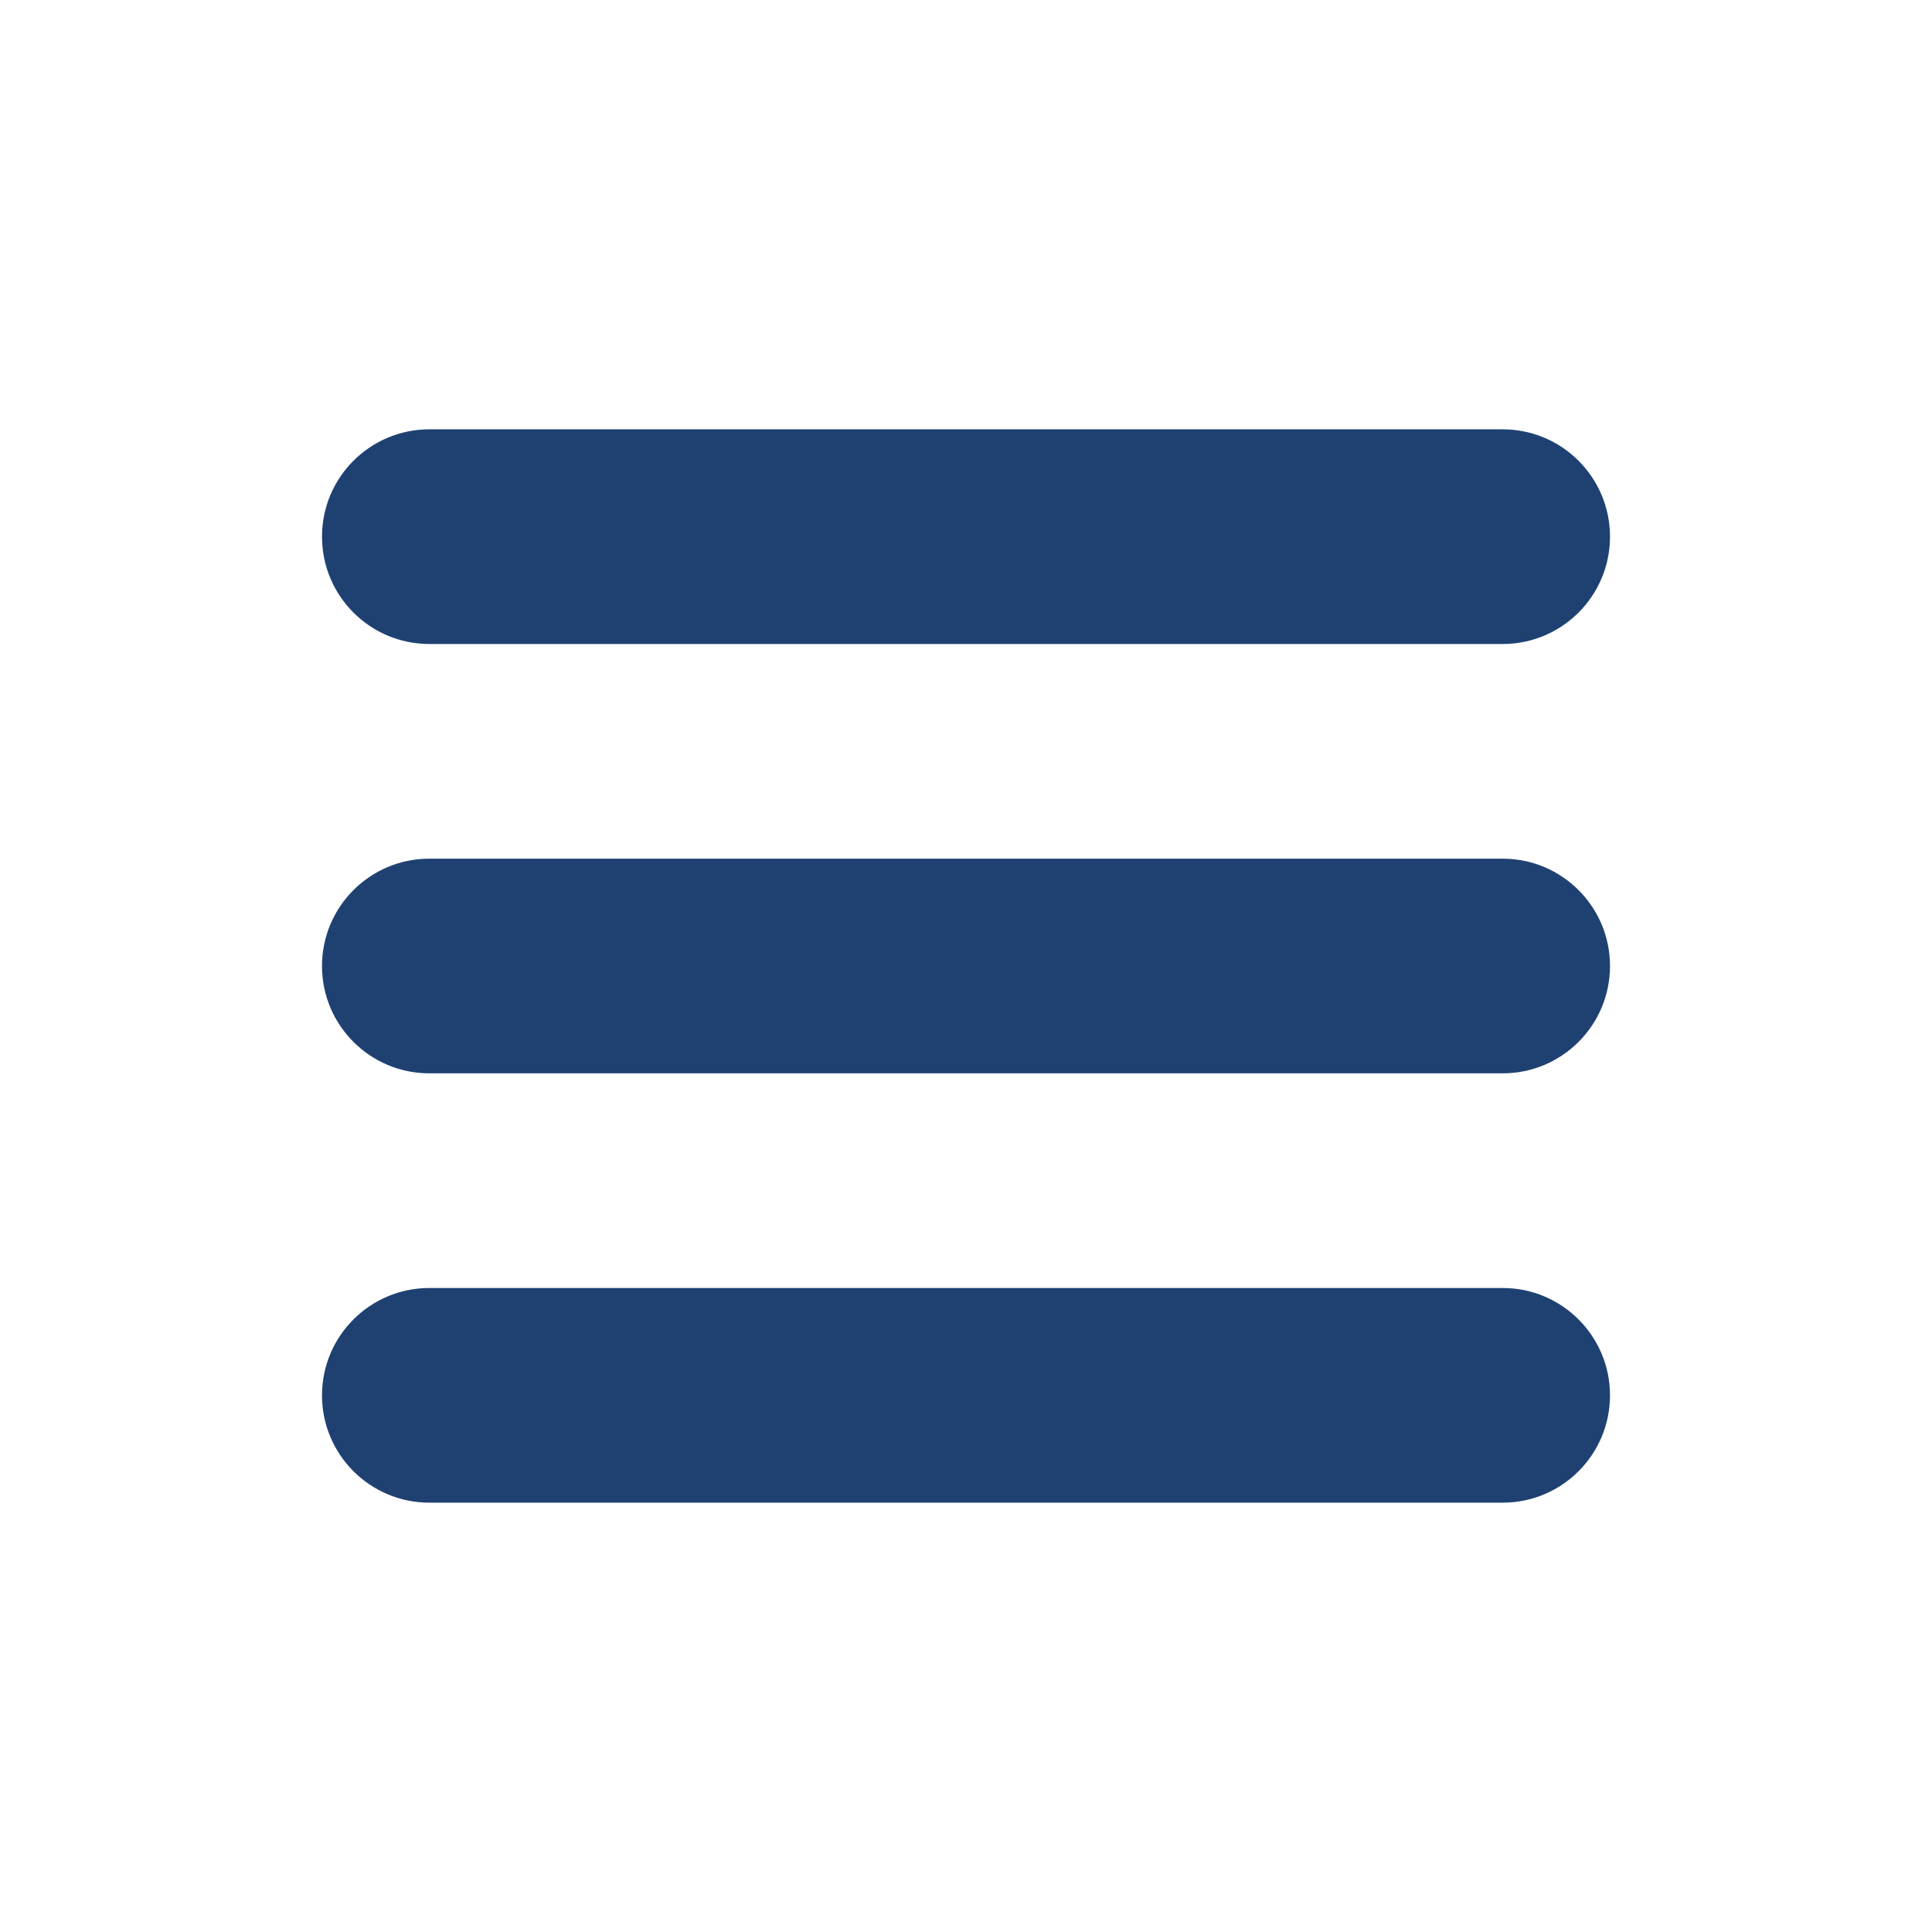
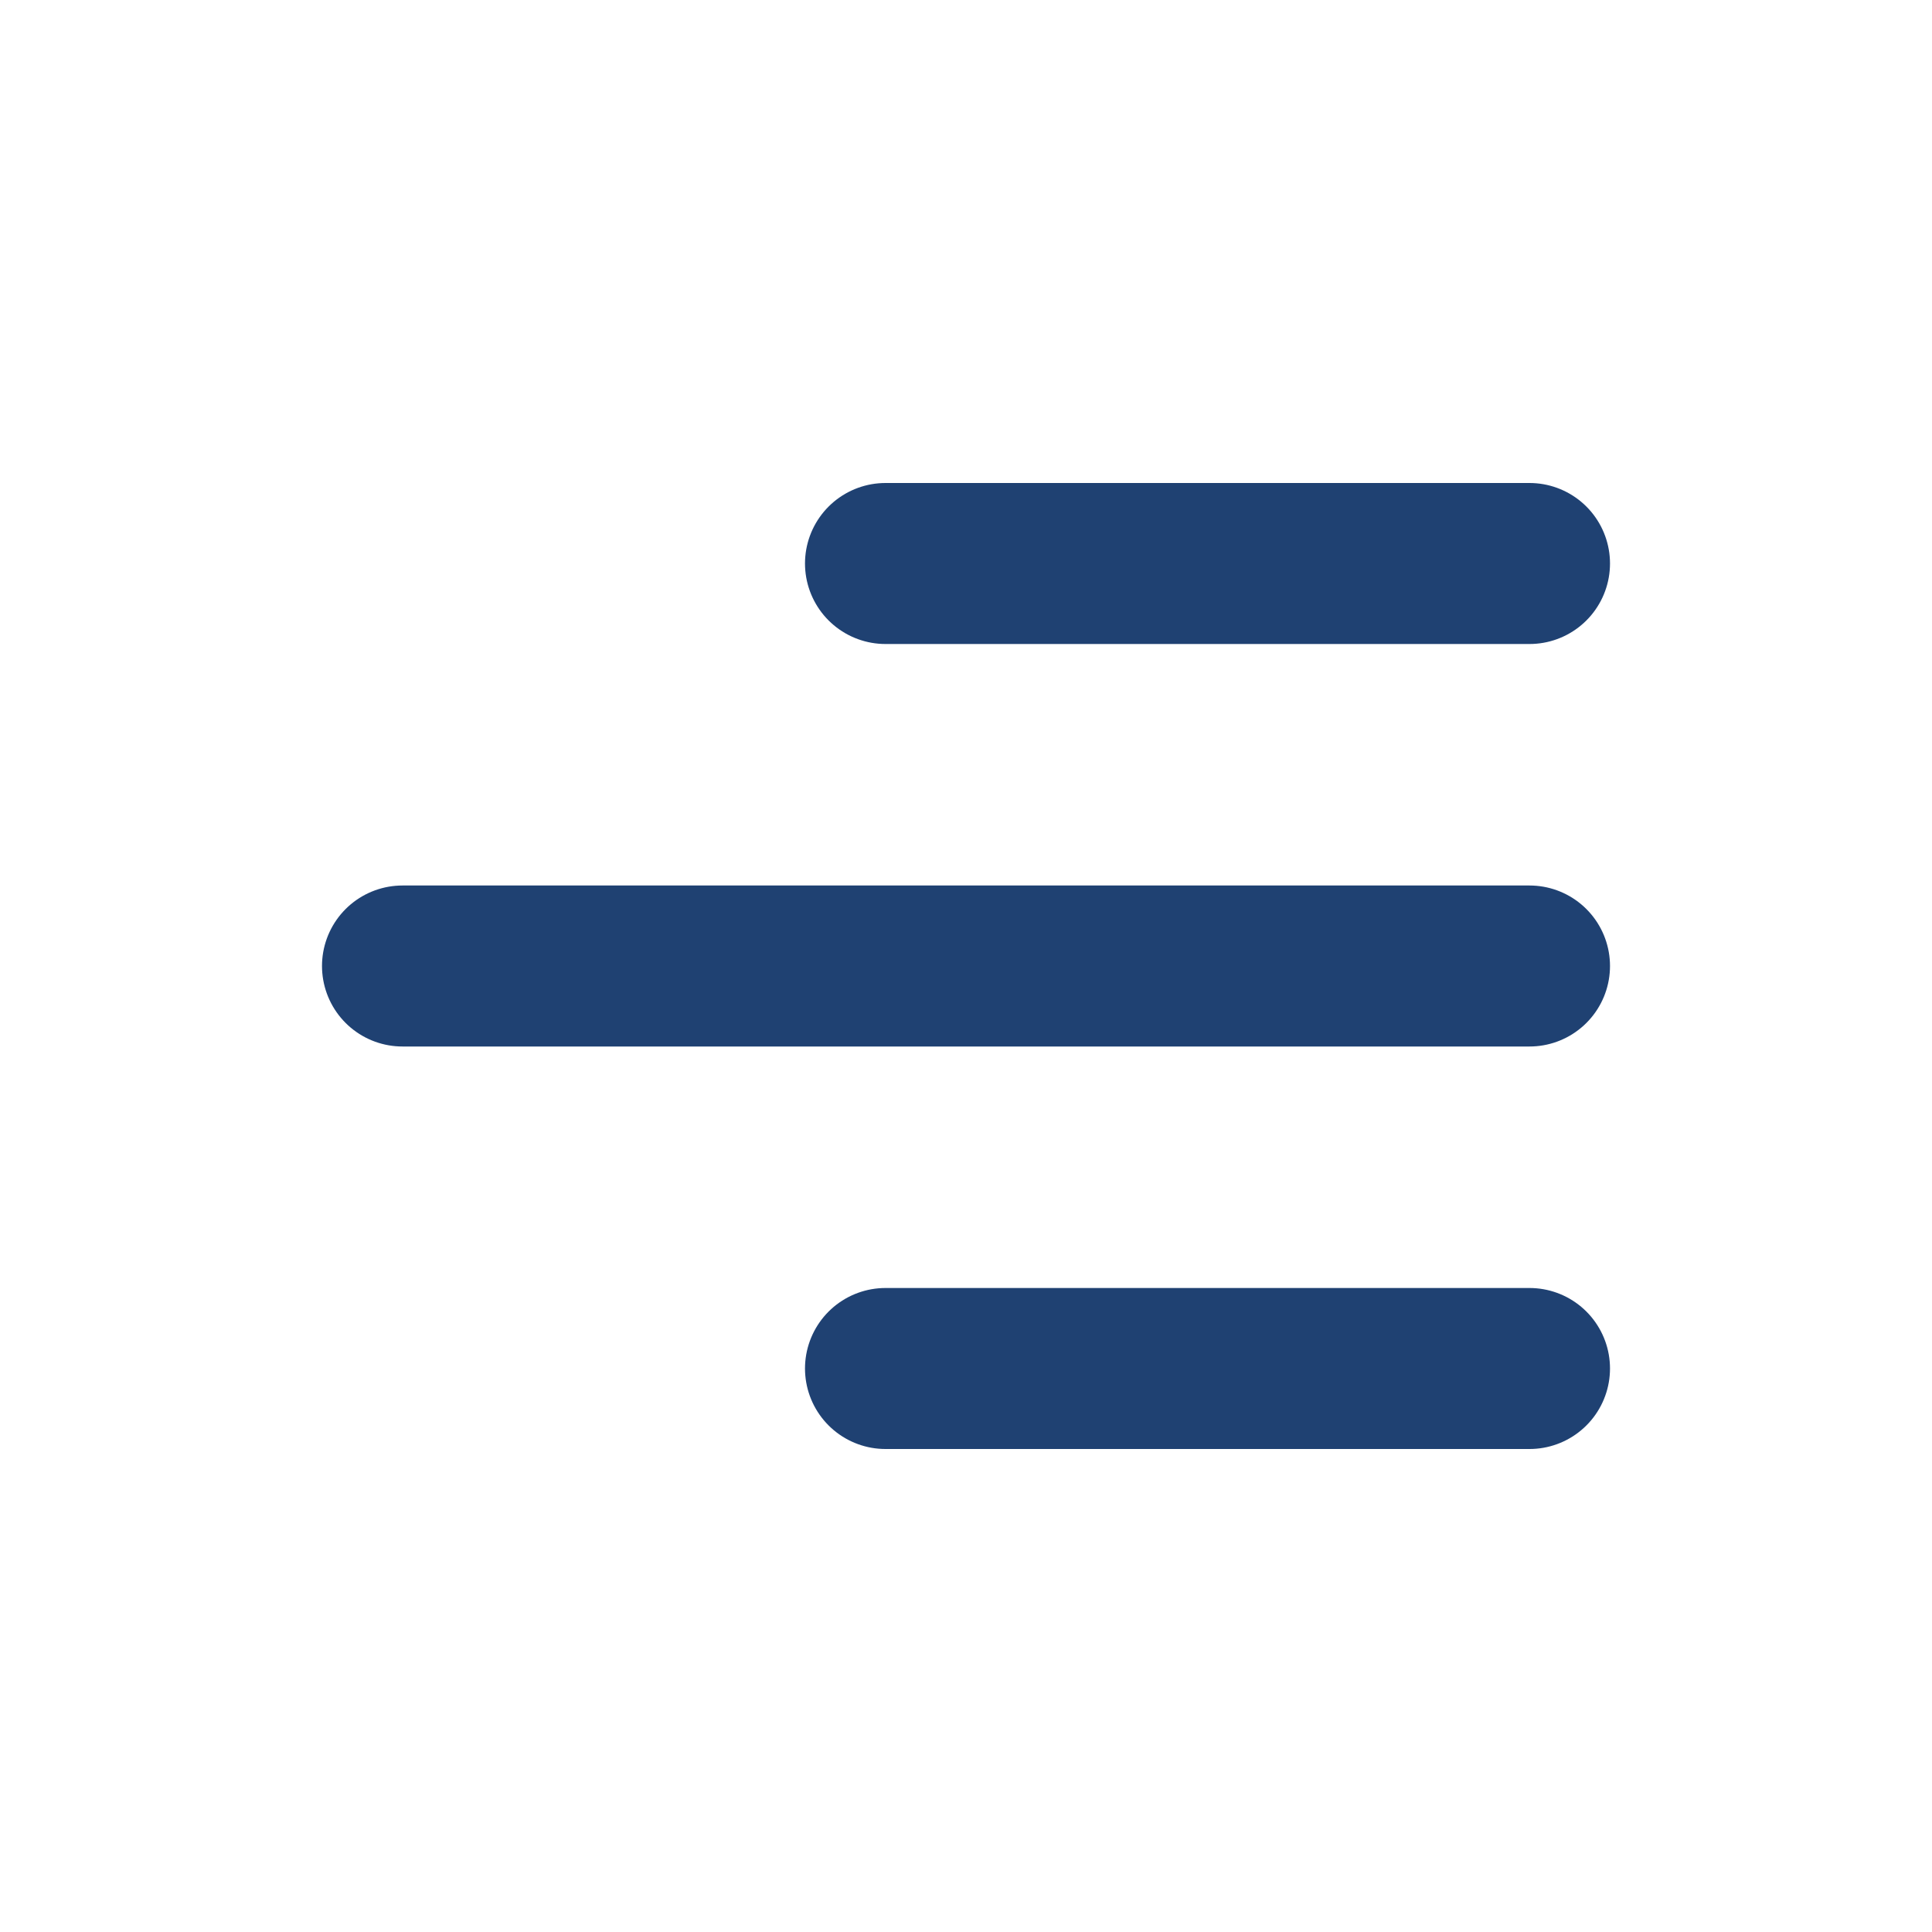
- <svg xmlns="http://www.w3.org/2000/svg" viewBox="0,0,256,256" width="64px" height="64px">
-   <g fill="#1f4172" fill-rule="nonzero" stroke="none" stroke-width="1" stroke-linecap="butt" stroke-linejoin="miter" stroke-miterlimit="10" stroke-dasharray="" stroke-dashoffset="0" font-family="none" font-weight="none" font-size="none" text-anchor="none" style="mix-blend-mode: normal">
-     <g transform="scale(3.55556,3.55556)">
-       <path d="M56,48c2.209,0 4,1.791 4,4c0,2.209 -1.791,4 -4,4c-1.202,0 -38.798,0 -40,0c-2.209,0 -4,-1.791 -4,-4c0,-2.209 1.791,-4 4,-4c1.202,0 38.798,0 40,0zM56,32c2.209,0 4,1.791 4,4c0,2.209 -1.791,4 -4,4c-1.202,0 -38.798,0 -40,0c-2.209,0 -4,-1.791 -4,-4c0,-2.209 1.791,-4 4,-4c1.202,0 38.798,0 40,0zM56,16c2.209,0 4,1.791 4,4c0,2.209 -1.791,4 -4,4c-1.202,0 -38.798,0 -40,0c-2.209,0 -4,-1.791 -4,-4c0,-2.209 1.791,-4 4,-4c1.202,0 38.798,0 40,0z" />
+ <svg xmlns="http://www.w3.org/2000/svg" width="800px" height="800px" viewBox="0 0 24 24" fill="none">
+   <g id="SVGRepo_bgCarrier" stroke-width="0" />
+   <g id="SVGRepo_tracerCarrier" stroke-linecap="round" stroke-linejoin="round" />
+   <g id="SVGRepo_iconCarrier">
+     <g id="Menu / Menu_Alt_02">
+       <path id="Vector" d="M11 17H19M5 12H19M11 7H19" stroke="#1F4172" stroke-width="2" stroke-linecap="round" stroke-linejoin="round" />
    </g>
  </g>
</svg>
